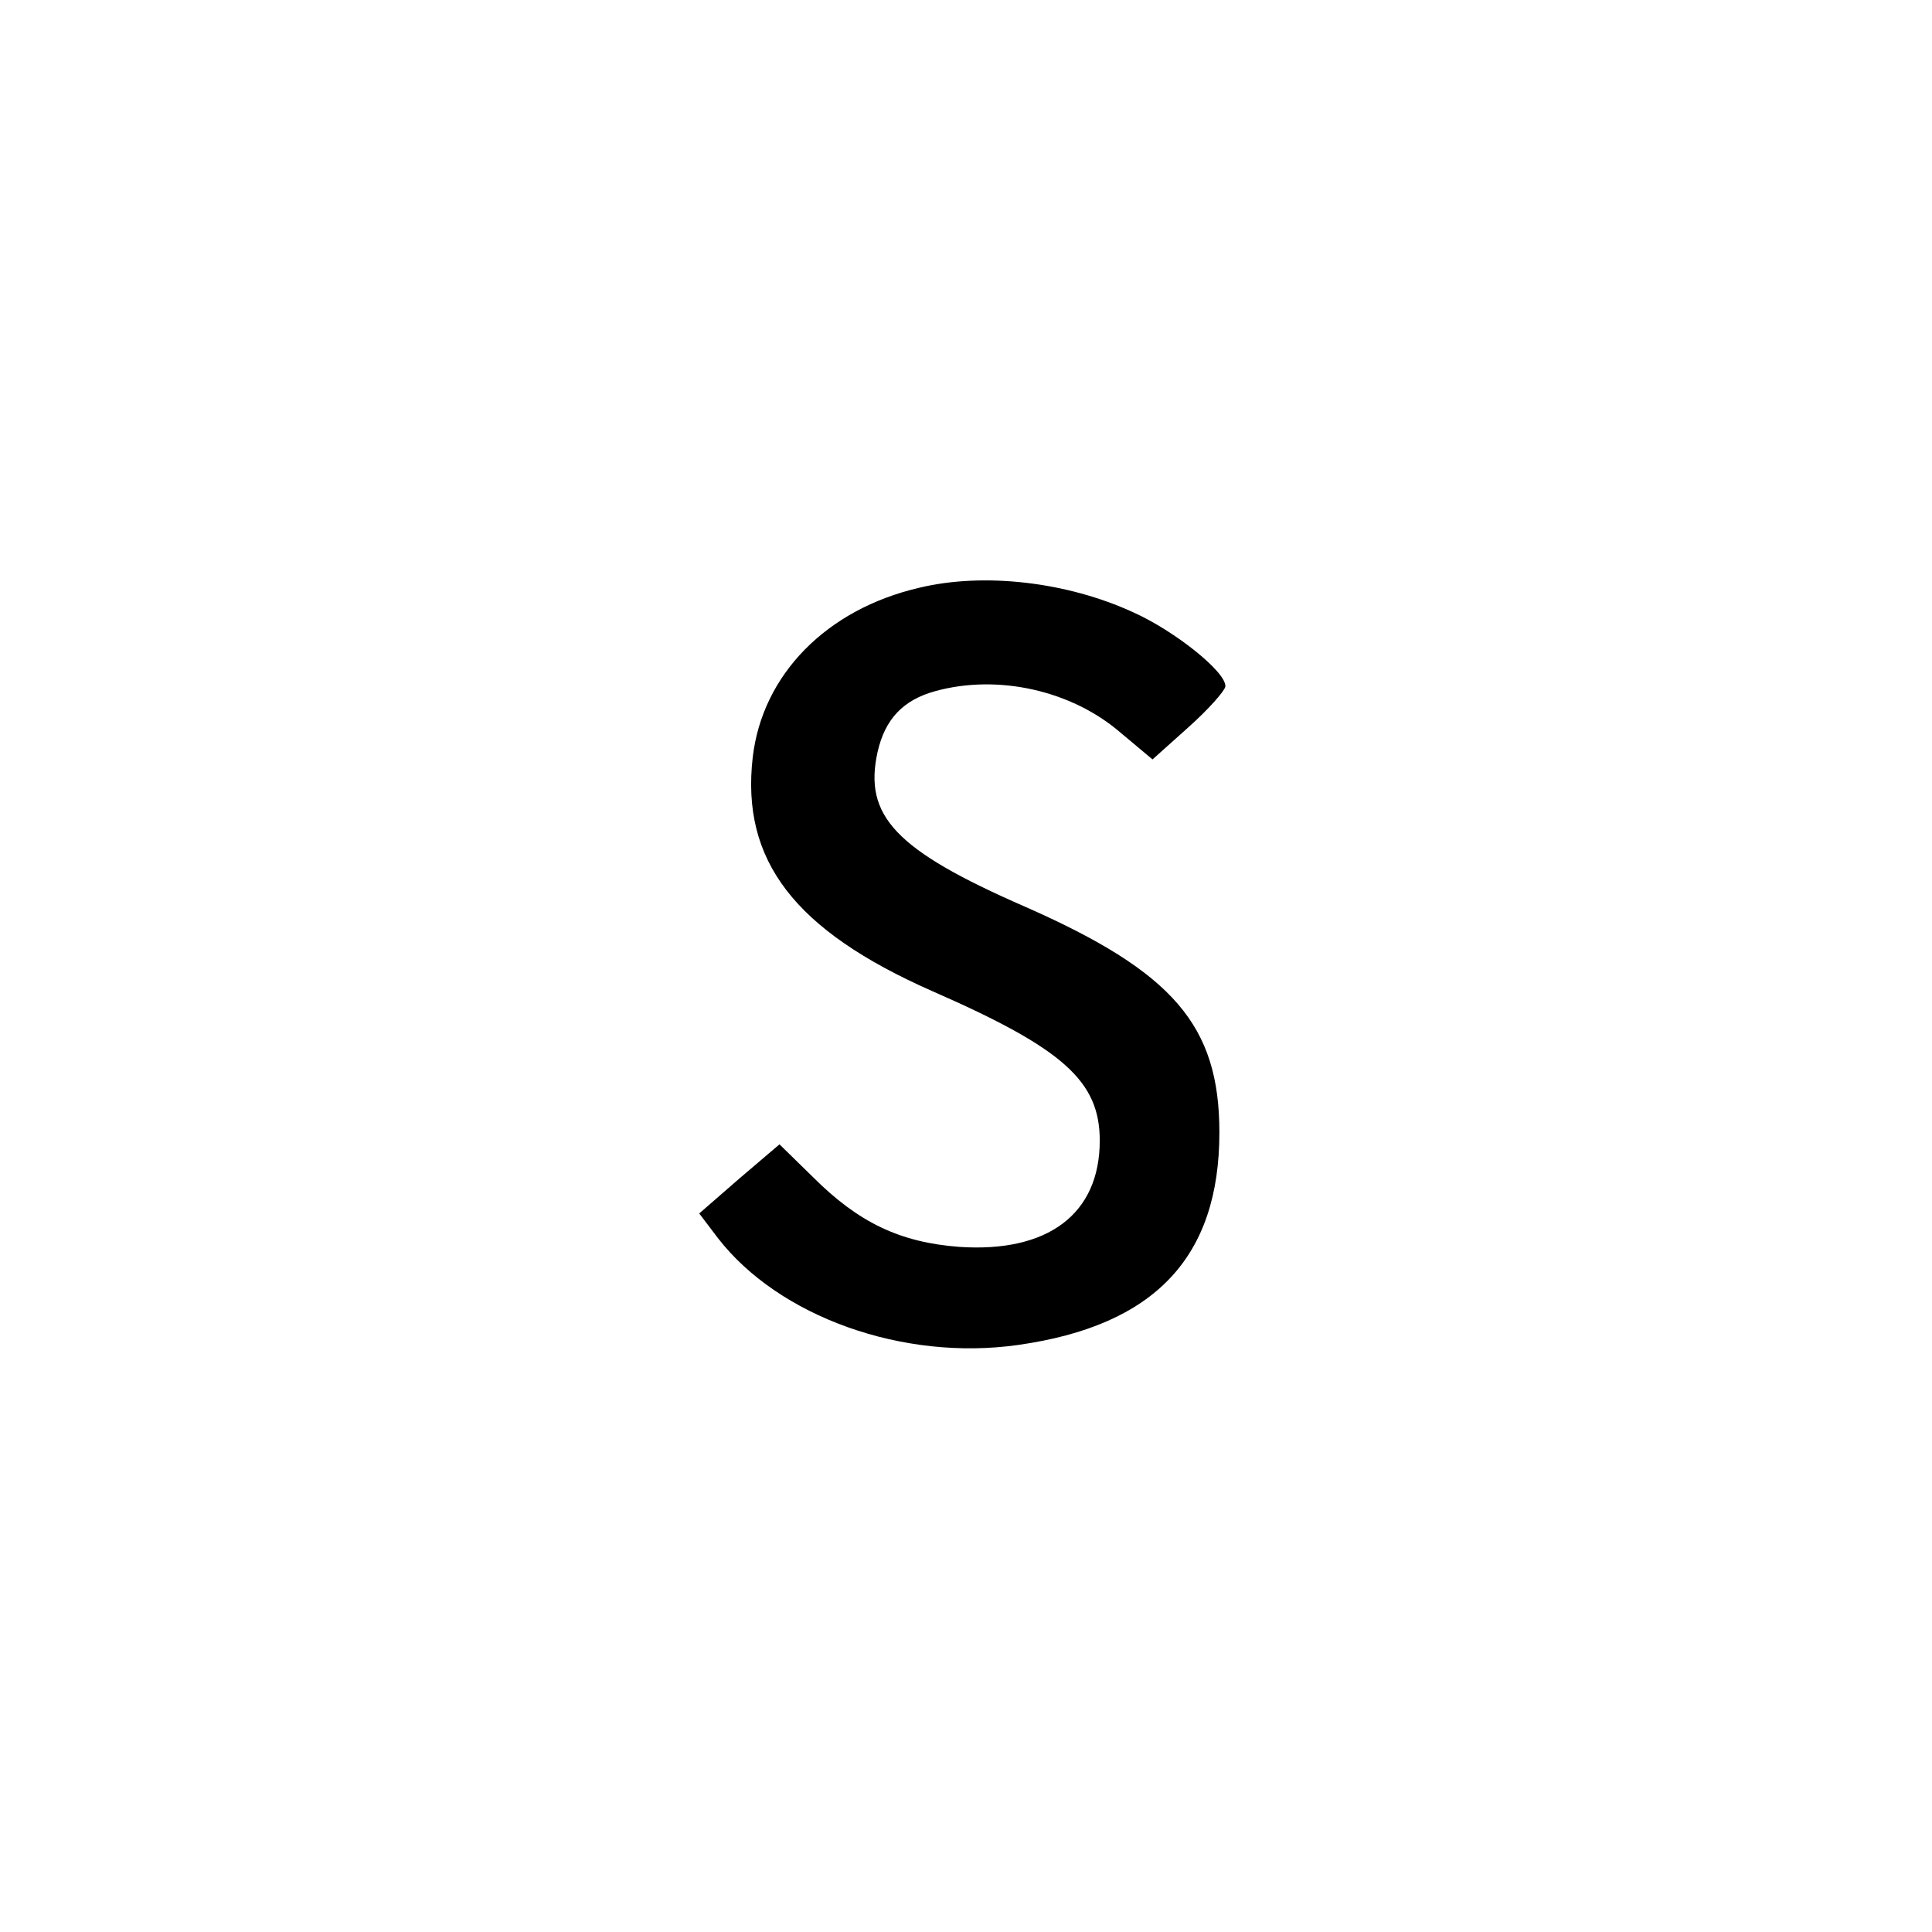
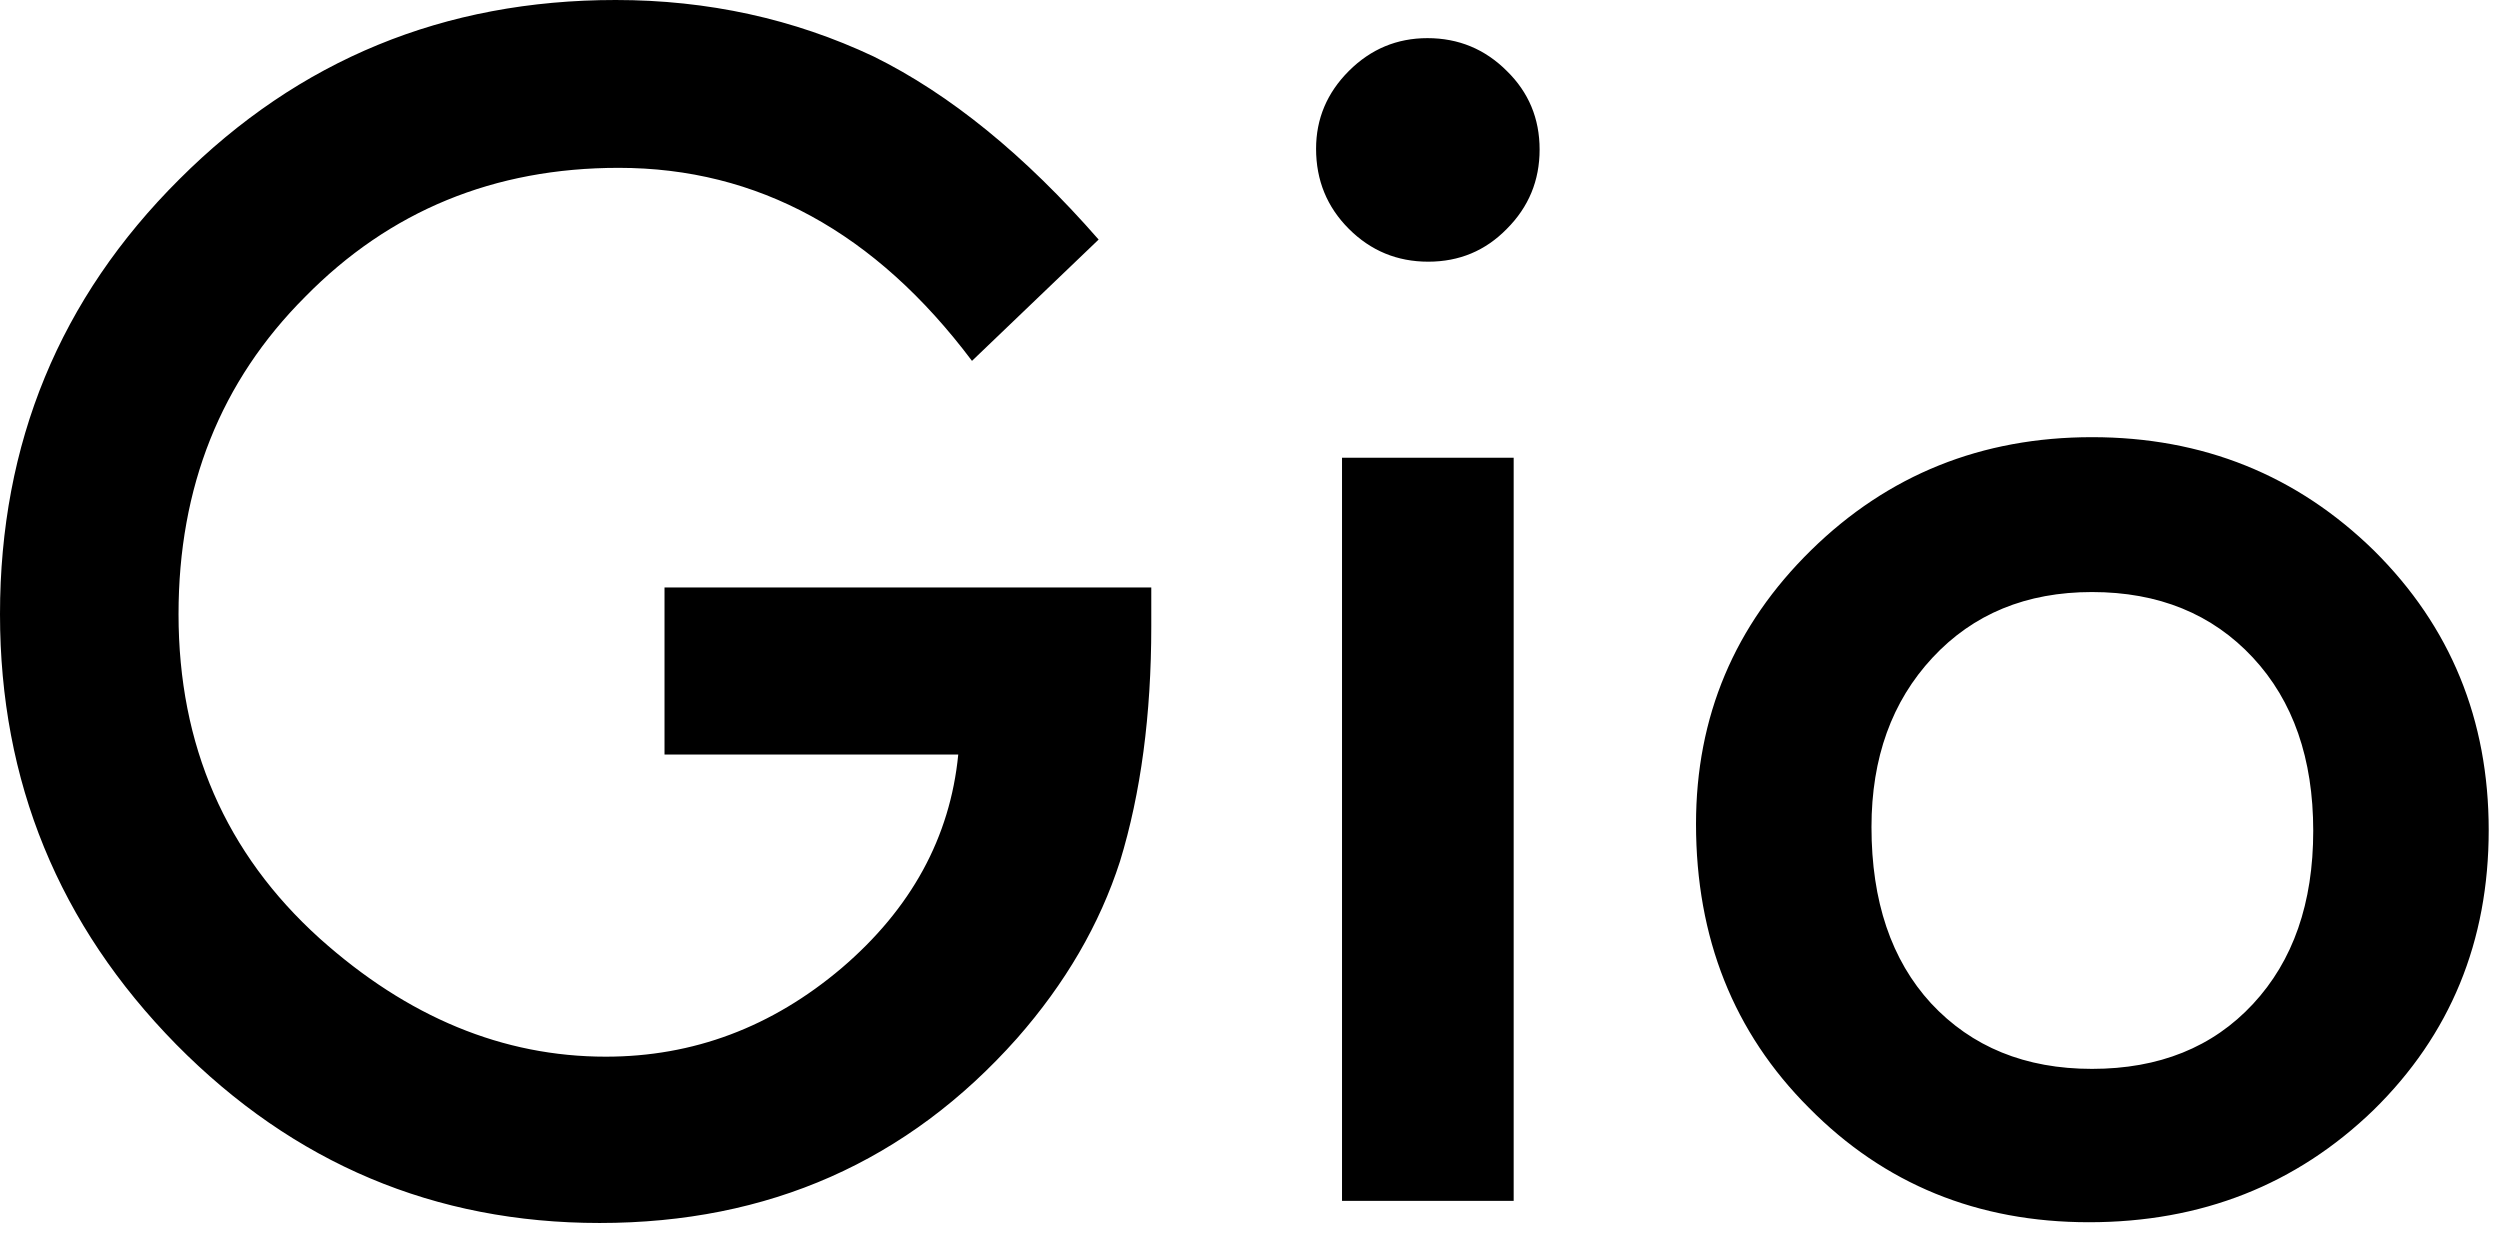
- <svg xmlns="http://www.w3.org/2000/svg" version="1.0" width="260pt" height="260pt" viewBox="0 0 260 260" preserveAspectRatio="xMidYMid meet">
-   <g transform="translate(0,260) scale(0.1,-0.1)" fill="#000000" stroke="none">
-     <path d="M1237 1809 c-125 -29 -211 -117 -224 -228 -16 -139 56 -233 242 -315 176 -77 225 -121 225 -201 0 -99 -70 -151 -189 -143 -80 6 -136 33 -197 94 l-45 44 -54 -46 -54 -47 25 -33 c82 -106 249 -166 404 -144 184 26 271 118 271 286 0 144 -62 216 -262 304 -174 76 -217 122 -198 208 10 44 34 70 78 82 84 23 183 1 249 -56 l43 -36 48 43 c27 24 49 49 50 55 2 19 -68 75 -124 100 -89 41 -201 54 -288 33z" />
+ <svg xmlns="http://www.w3.org/2000/svg" width="160px" height="79px" viewBox="0 0 160 79" version="1.1">
+   <defs />
+   <g id="Icons" stroke="none" stroke-width="1" fill="none" fill-rule="evenodd">
+     <path d="M42.529,37.598 L73.682,37.598 L73.682,40.088 C73.682,45.752 73.014,50.765 71.68,55.127 C70.378,59.163 68.18,62.939 65.088,66.455 C58.089,74.333 49.186,78.271 38.379,78.271 C27.832,78.271 18.799,74.463 11.279,66.846 C3.76,59.196 0,50.016 0,39.307 C0,28.369 3.825,19.092 11.475,11.475 C19.124,3.825 28.434,0 39.404,0 C45.296,0 50.798,1.204 55.908,3.613 C60.791,6.022 65.592,9.928 70.312,15.332 L62.207,23.096 C56.022,14.86 48.486,10.742 39.6,10.742 C31.624,10.742 24.935,13.493 19.531,18.994 C14.128,24.398 11.426,31.169 11.426,39.307 C11.426,47.705 14.437,54.622 20.459,60.059 C26.091,65.104 32.194,67.627 38.77,67.627 C44.369,67.627 49.398,65.739 53.857,61.963 C58.317,58.154 60.807,53.597 61.328,48.291 L42.529,48.291 L42.529,37.598 Z M96.875,29.297 L96.875,76.855 L85.889,76.855 L85.889,29.297 L96.875,29.297 Z M84.229,9.521 C84.229,7.601 84.928,5.941 86.328,4.541 C87.728,3.141 89.404,2.441 91.357,2.441 C93.343,2.441 95.036,3.141 96.436,4.541 C97.835,5.908 98.535,7.585 98.535,9.57 C98.535,11.556 97.835,13.249 96.436,14.648 C95.068,16.048 93.392,16.748 91.406,16.748 C89.421,16.748 87.728,16.048 86.328,14.648 C84.928,13.249 84.229,11.54 84.229,9.521 Z M108.545,52.734 C108.545,45.866 111.003,40.023 115.918,35.205 C120.833,30.387 126.823,27.979 133.887,27.979 C140.983,27.979 147.005,30.404 151.953,35.254 C156.836,40.104 159.277,46.061 159.277,53.125 C159.277,60.254 156.82,66.227 151.904,71.045 C146.956,75.83 140.885,78.223 133.691,78.223 C126.562,78.223 120.589,75.781 115.771,70.898 C110.954,66.081 108.545,60.026 108.545,52.734 Z M119.775,52.93 C119.775,57.682 121.045,61.442 123.584,64.209 C126.188,67.008 129.622,68.408 133.887,68.408 C138.184,68.408 141.618,67.025 144.189,64.258 C146.761,61.491 148.047,57.796 148.047,53.174 C148.047,48.551 146.761,44.857 144.189,42.09 C141.585,39.29 138.151,37.891 133.887,37.891 C129.687,37.891 126.286,39.29 123.682,42.09 C121.077,44.889 119.775,48.503 119.775,52.93 Z" id="Gio" fill="#000000" />
  </g>
</svg>
